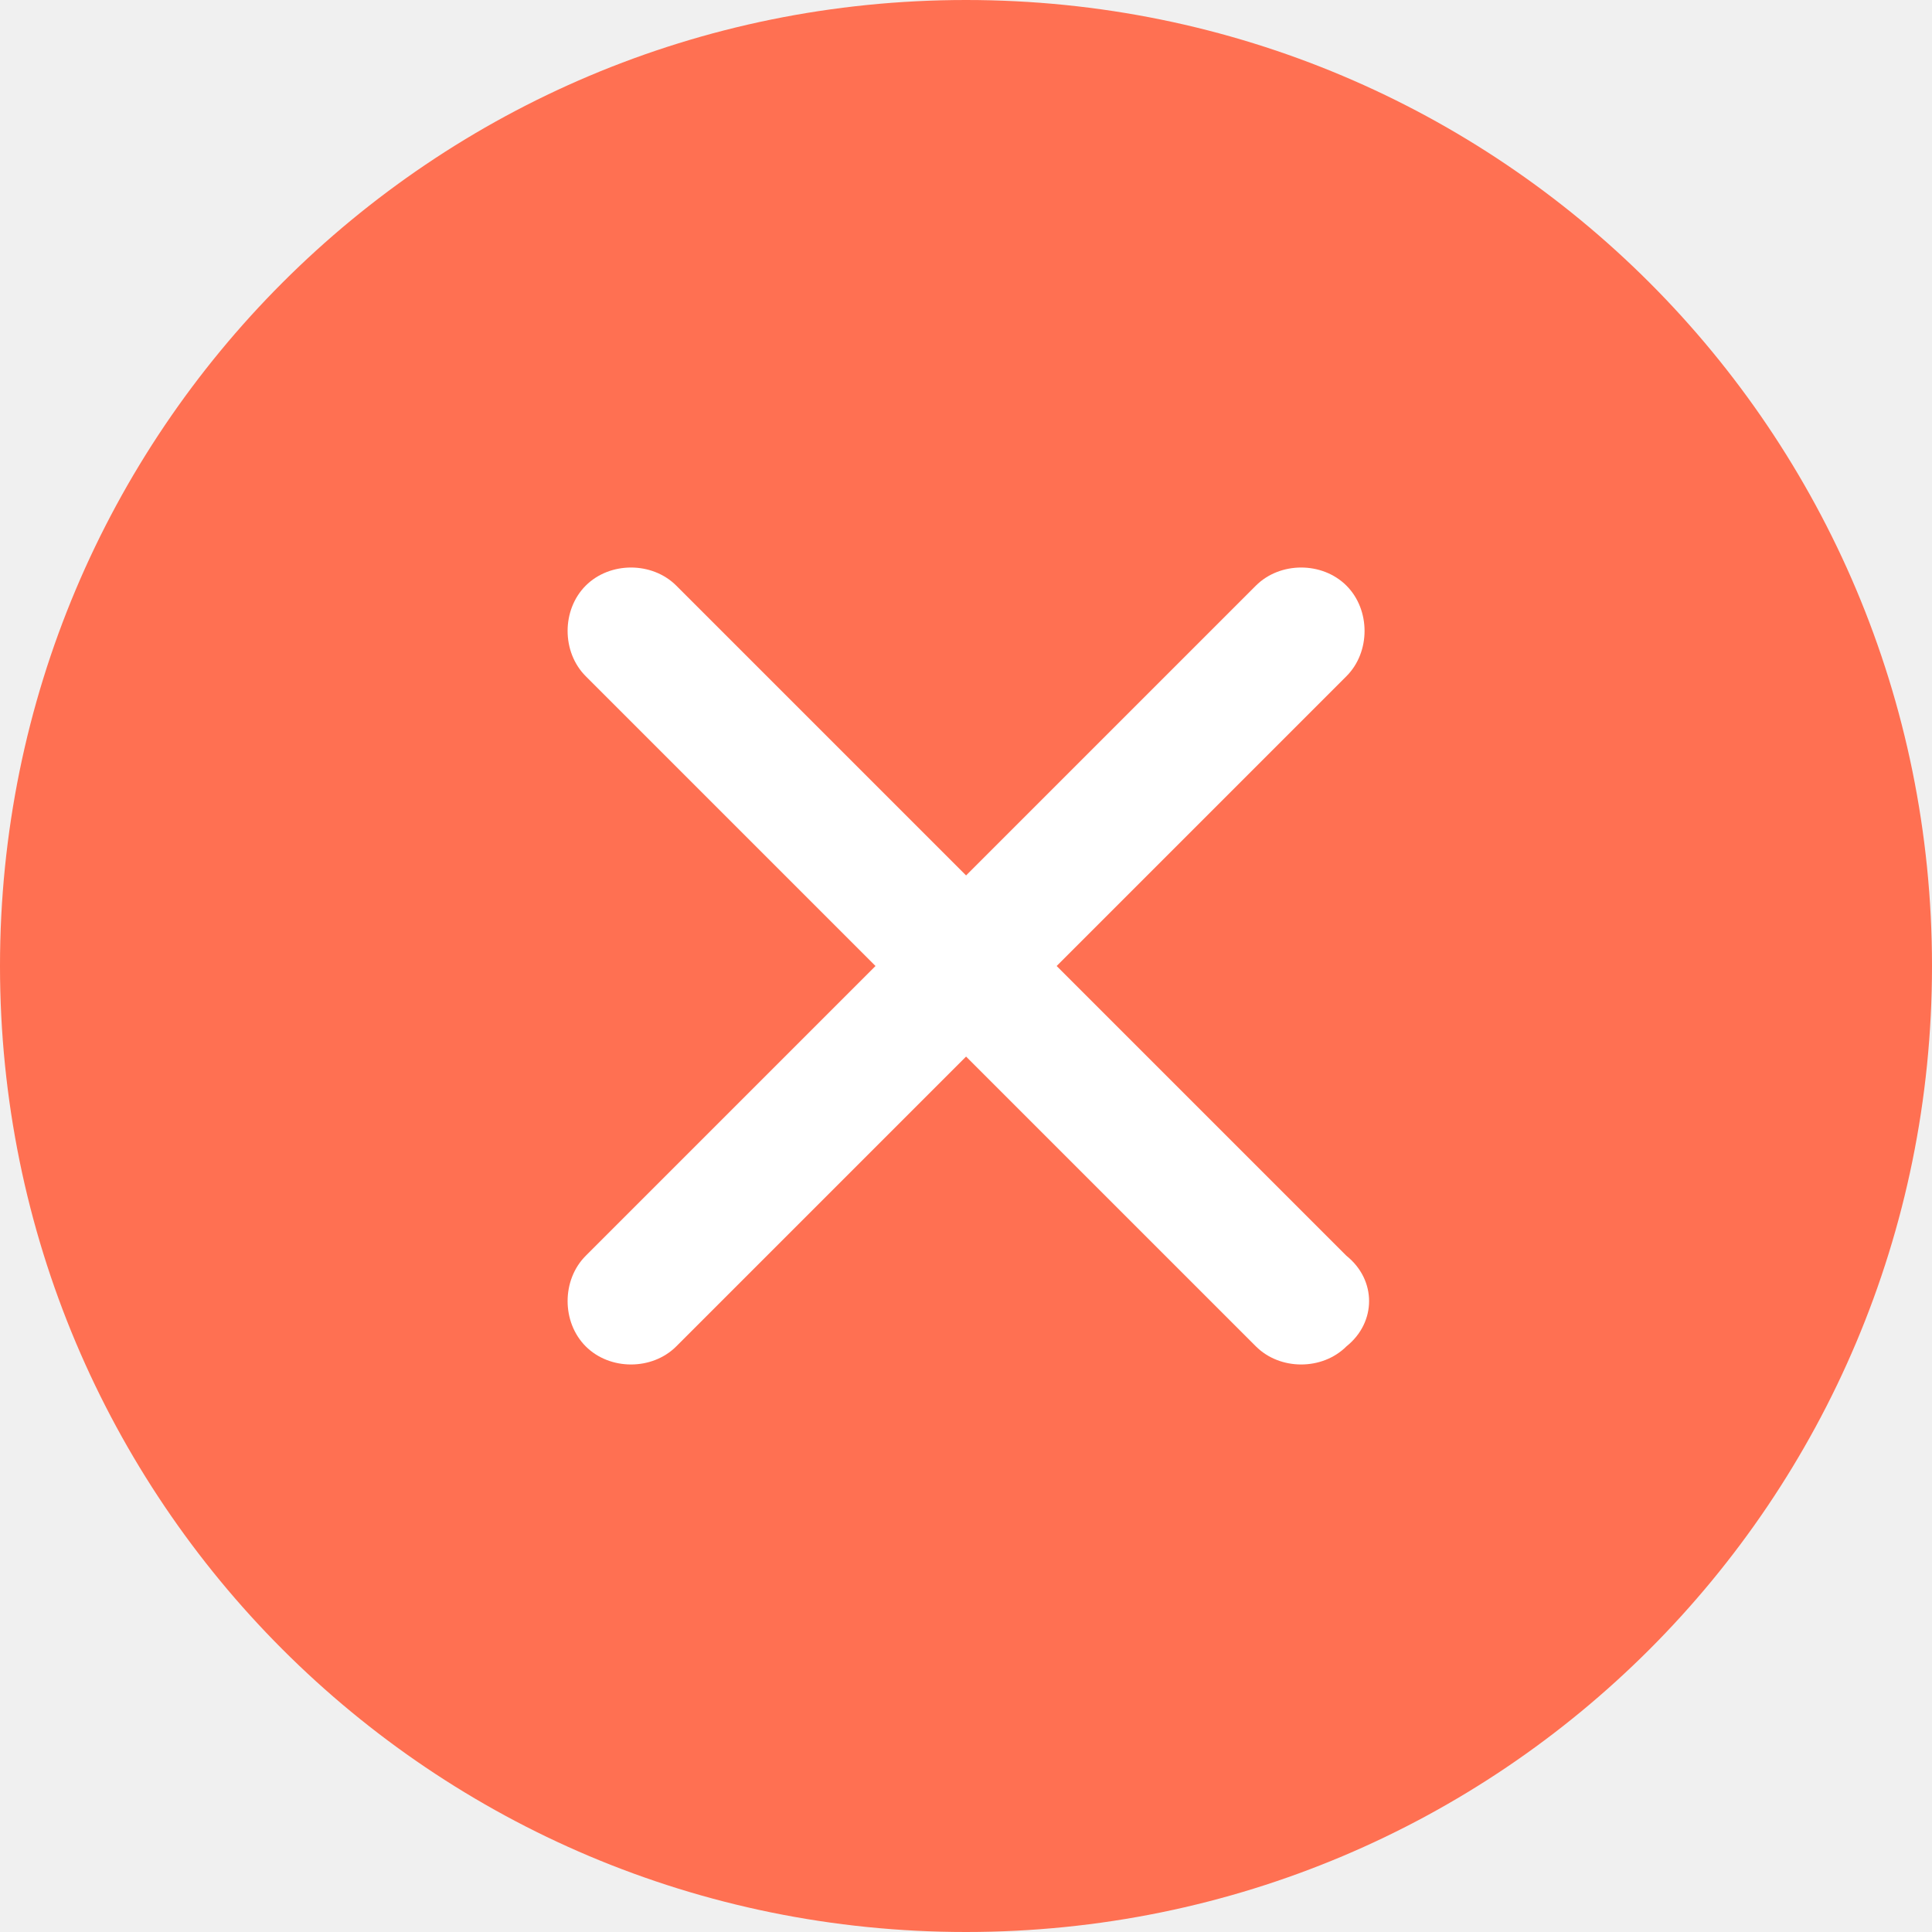
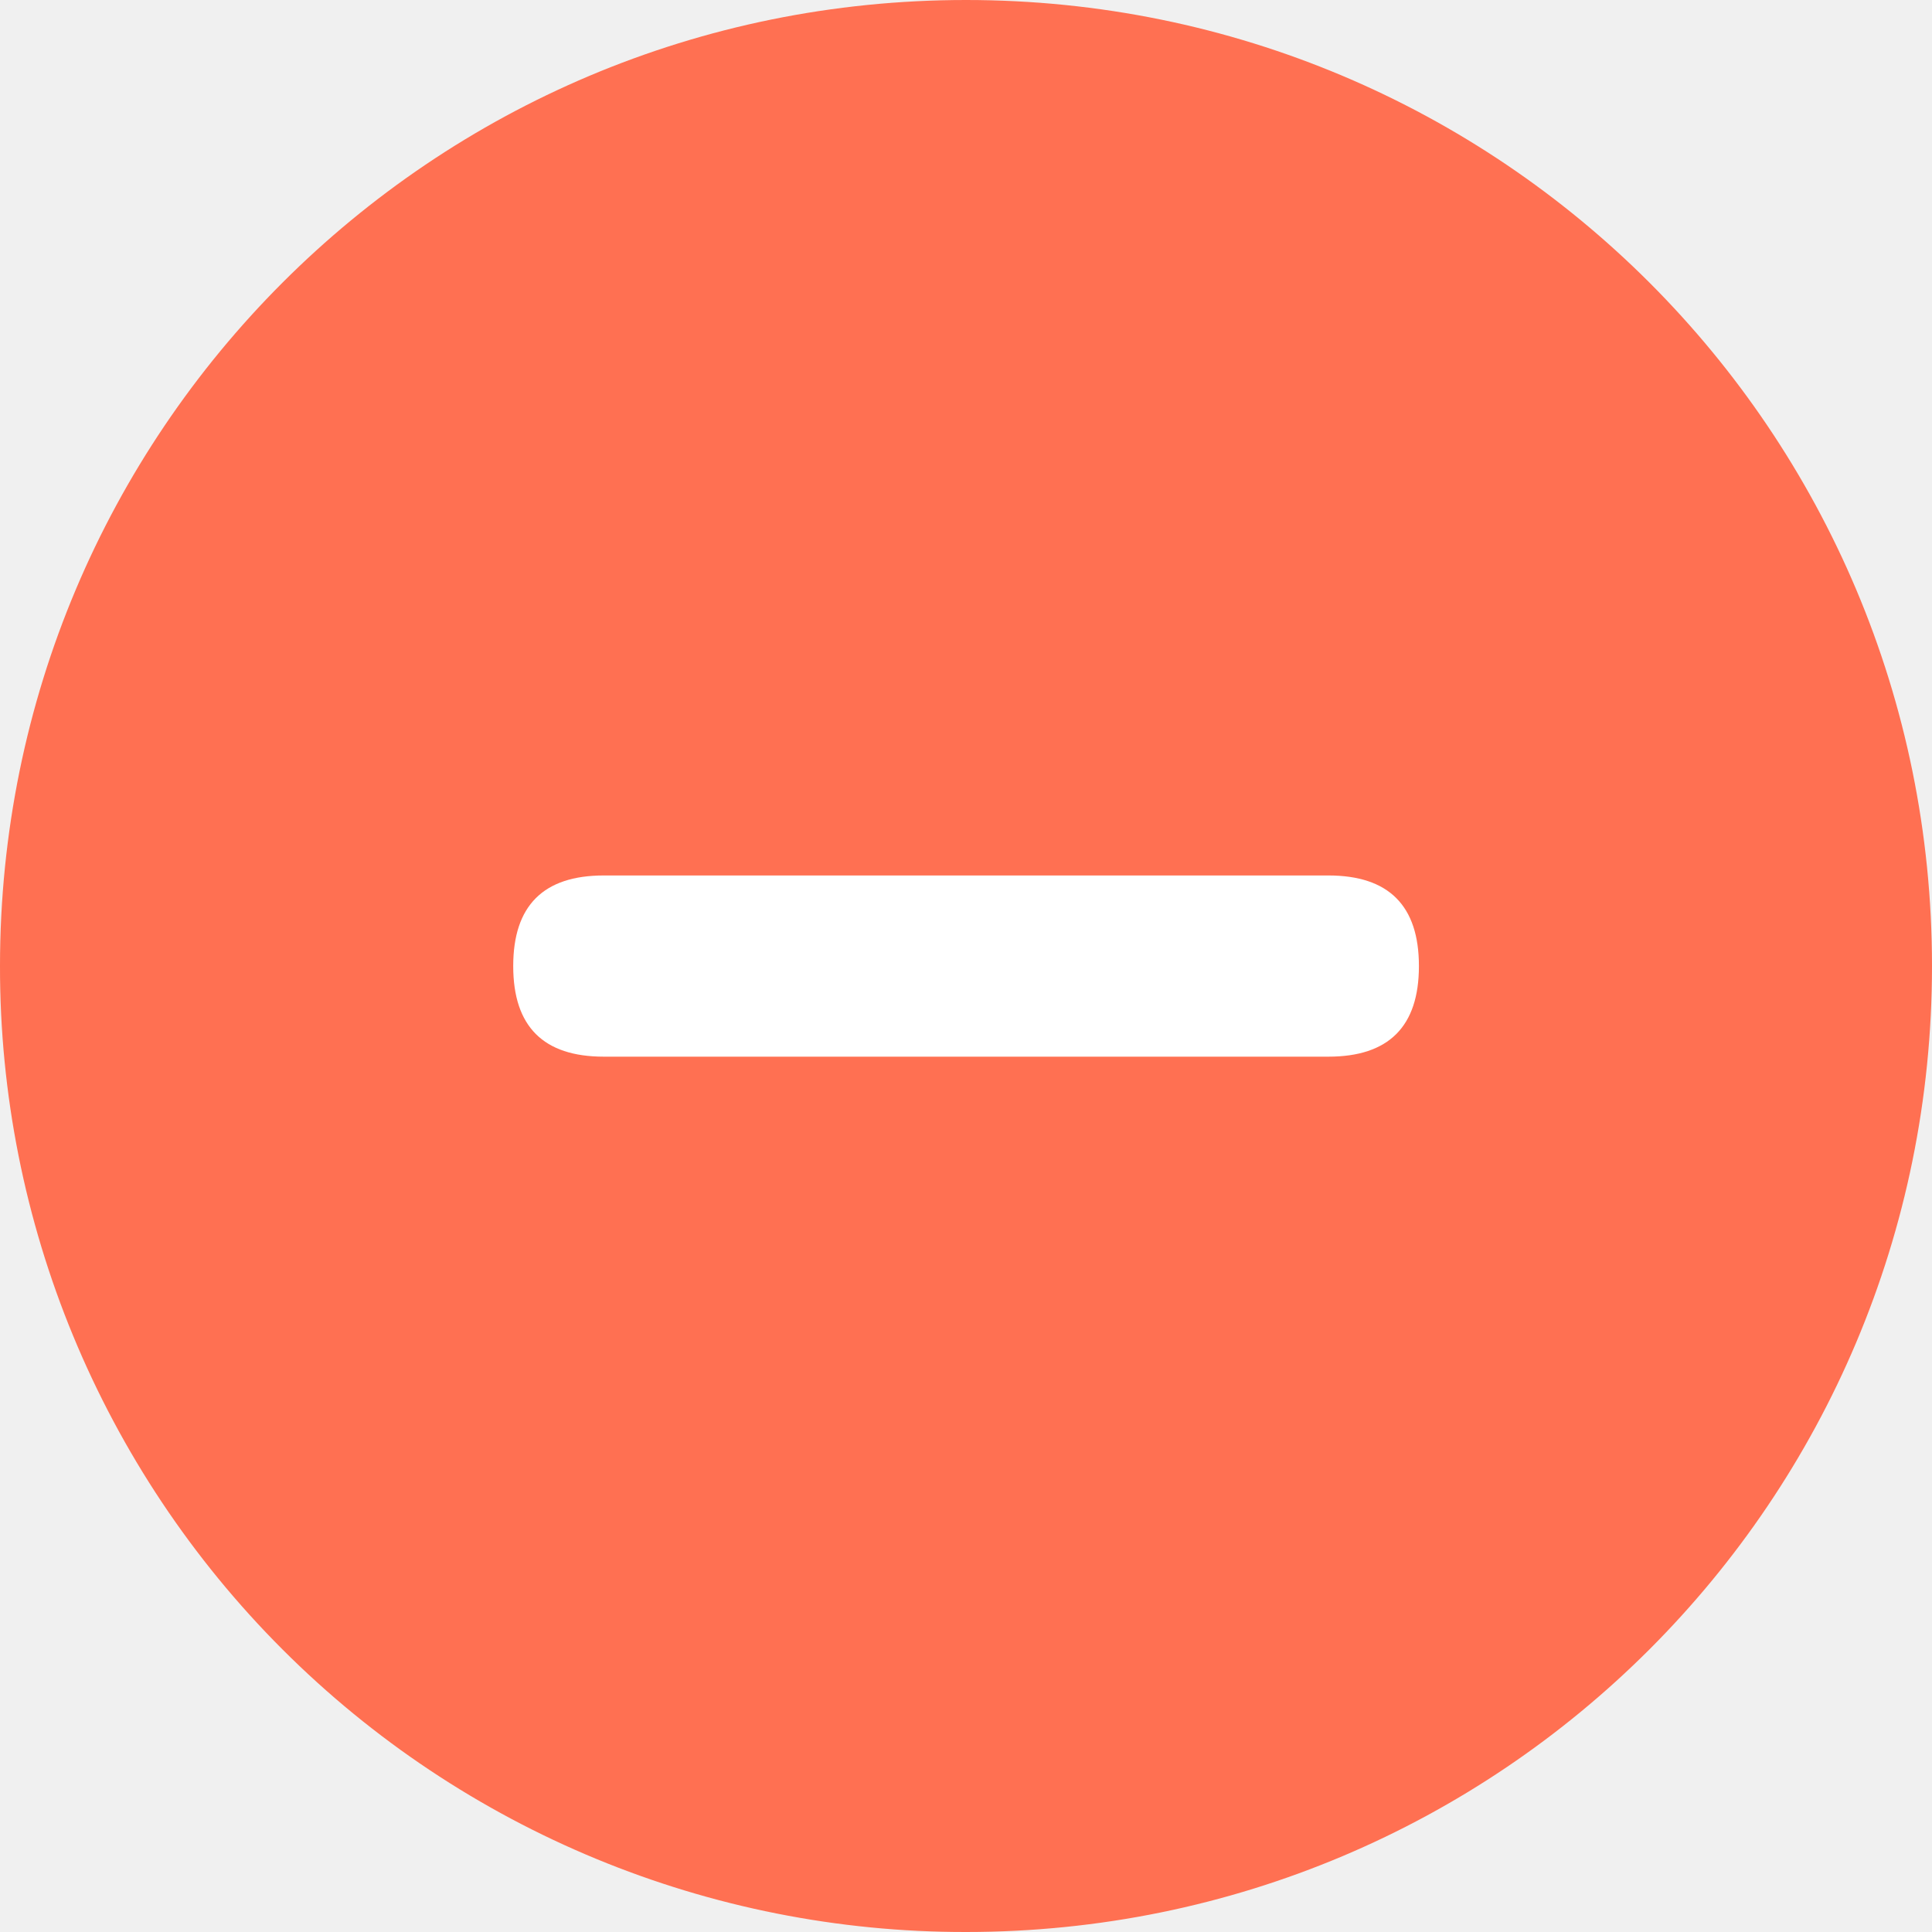
<svg xmlns="http://www.w3.org/2000/svg" class="icon" width="200px" height="200.00px" viewBox="0 0 1024 1024" version="1.1">
-   <path d="M512 0C228.693 0 0 228.693 0 512s228.693 512 512 512 512-228.693 512-512S795.307 0 512 0z" fill="#FF7052" />
-   <path d="M713.643 713.6c-12.8 12.8-35.2 12.8-48 0l-153.6-153.6-153.6 153.6c-12.8 12.8-35.2 12.8-48 0-12.8-12.8-12.8-35.2 0-48l153.6-153.6-153.6-153.6c-12.8-12.8-12.8-35.2 0-48 12.8-12.8 35.2-12.8 48 0l153.6 153.6 153.6-153.6c12.8-12.8 35.2-12.8 48 0 12.8 12.8 12.8 35.2 0 48l-153.6 153.6 153.6 153.6c16 12.8 16 35.2 0 48z" fill="#FFFFFF" />
+   <path d="M512 0c283.282 0 512 228.718 512 512s-228.718 512-512 512a511.268 511.268 0 0 1-512-512c0-283.282 228.718-512 512-512z" fill="#FF7052" />
+   <path d="M272.019 464.018m47.982 0l384.073 0q47.982 0 47.982 47.982l0 0.073q0 47.982-47.982 47.982l-384.073 0q-47.982 0-47.982-47.982l0-0.073q0-47.982 47.982-47.982Z" fill="#FFFFFF" />
</svg>
